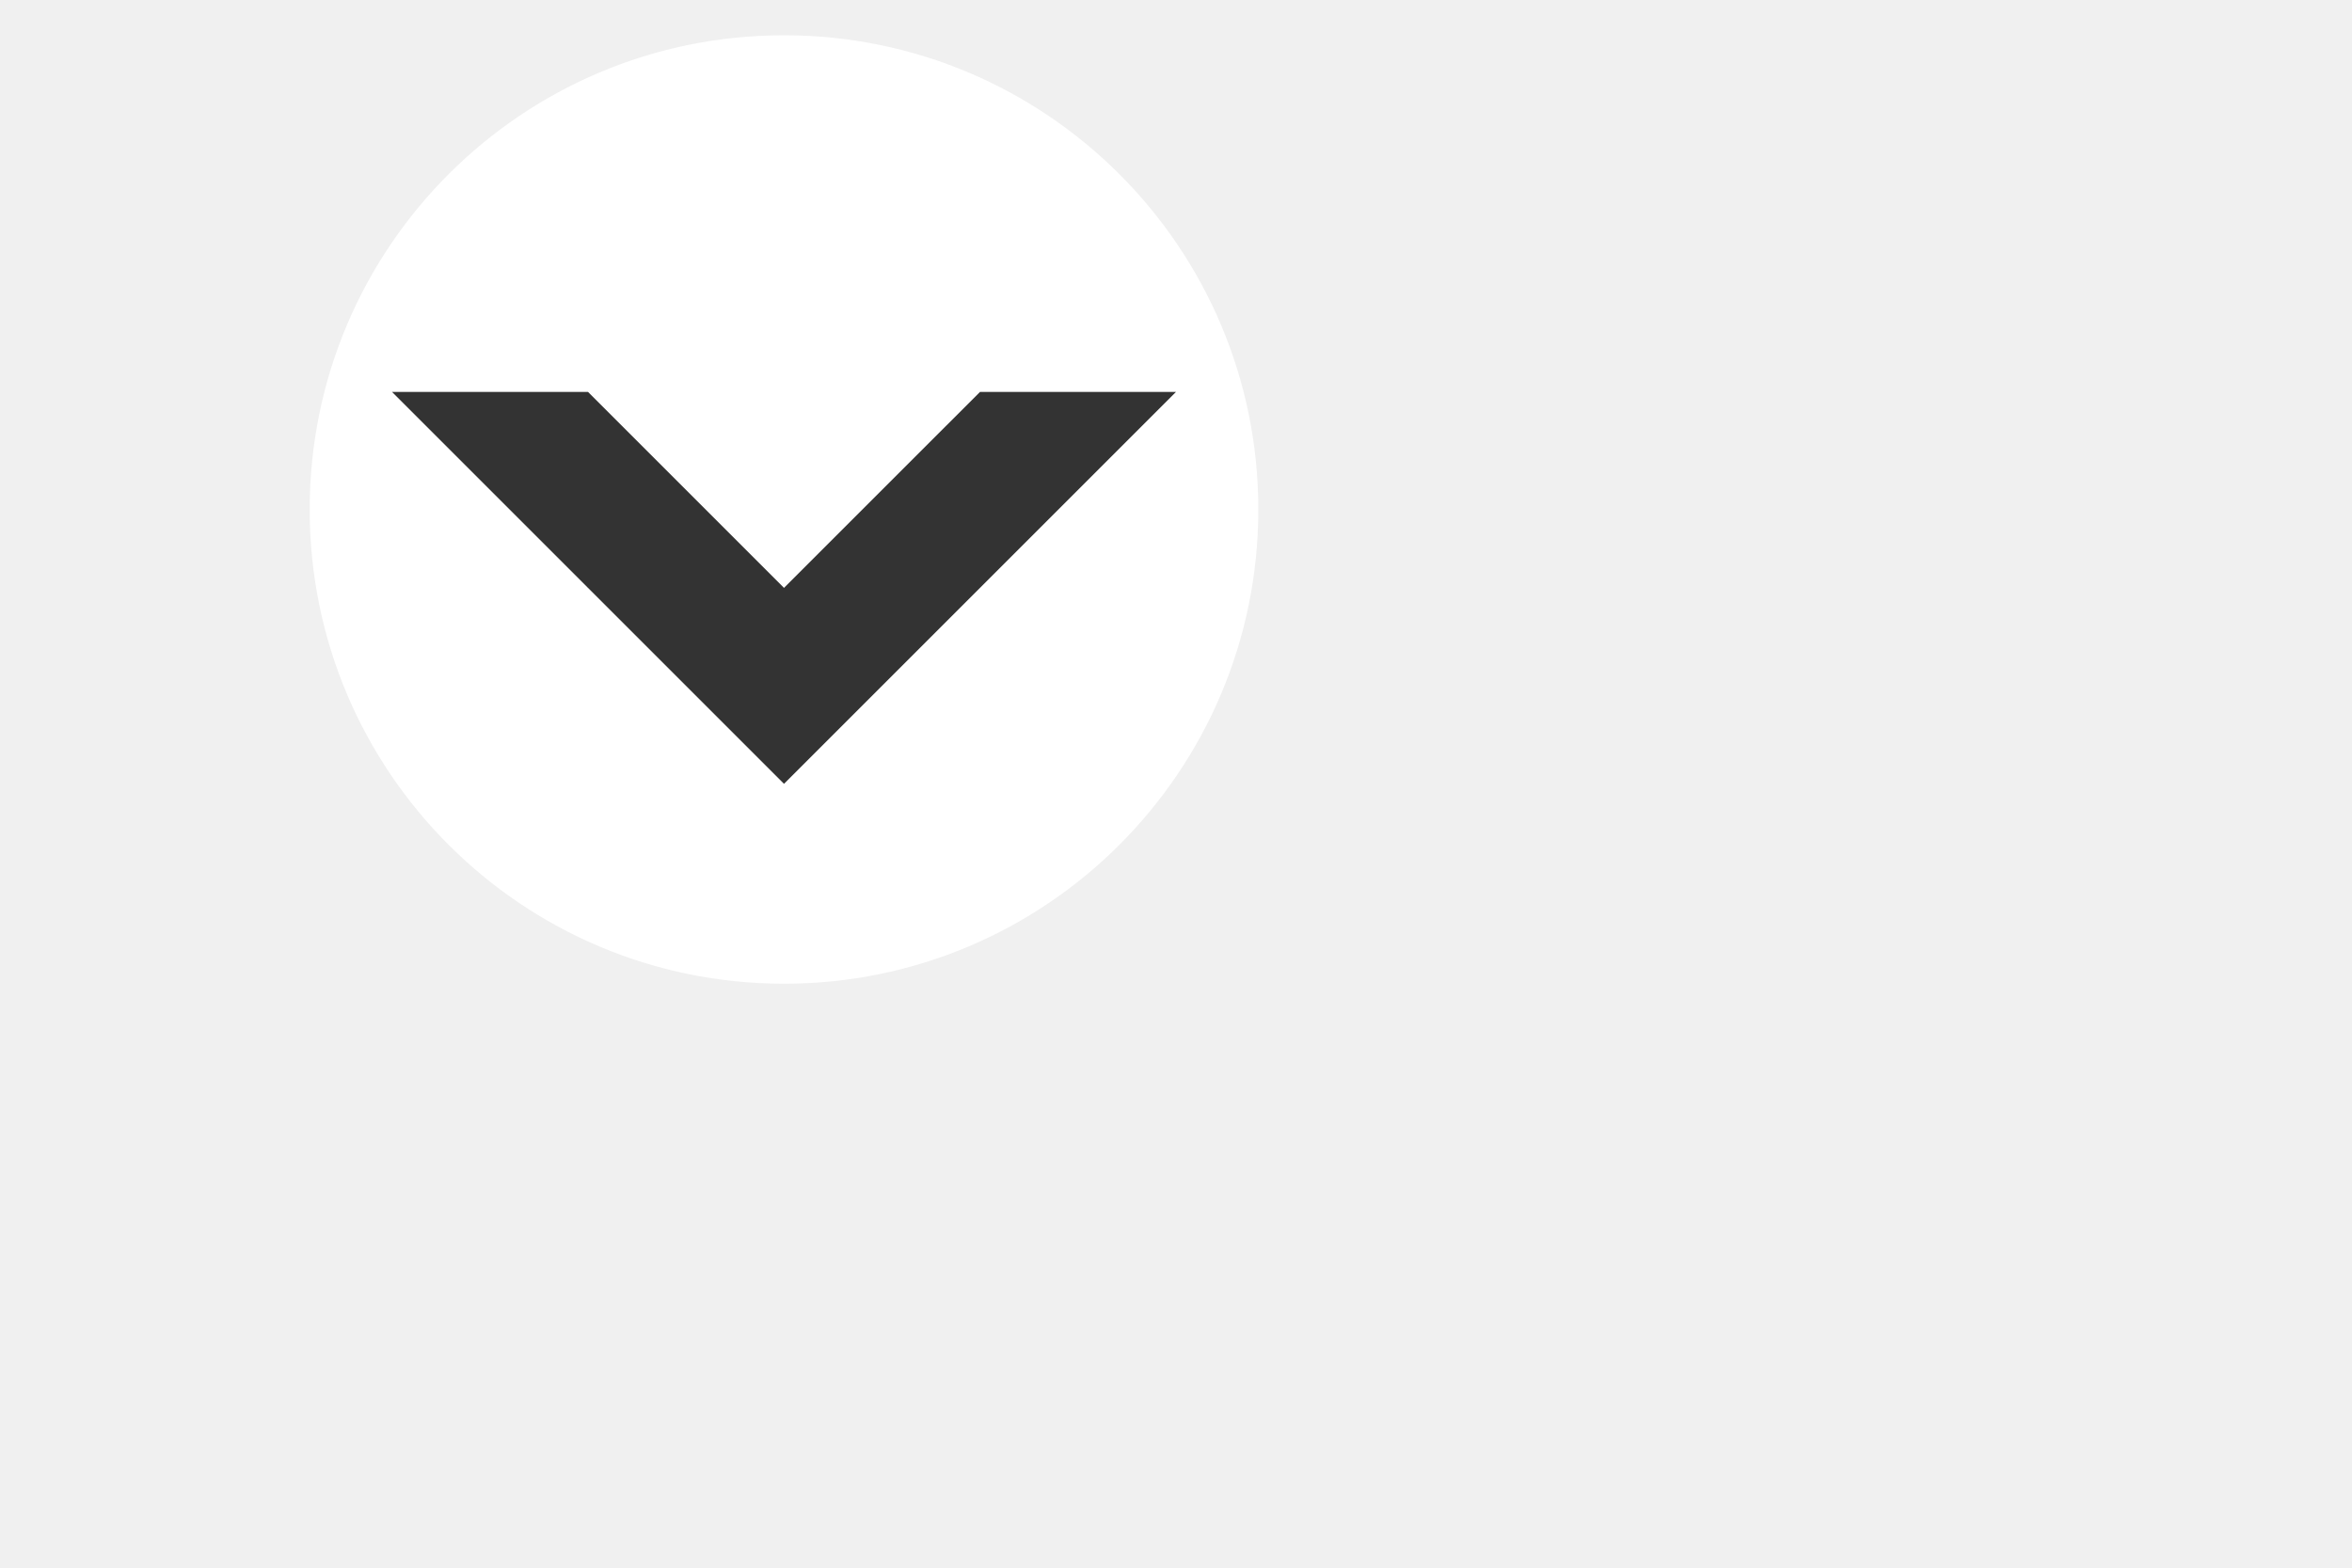
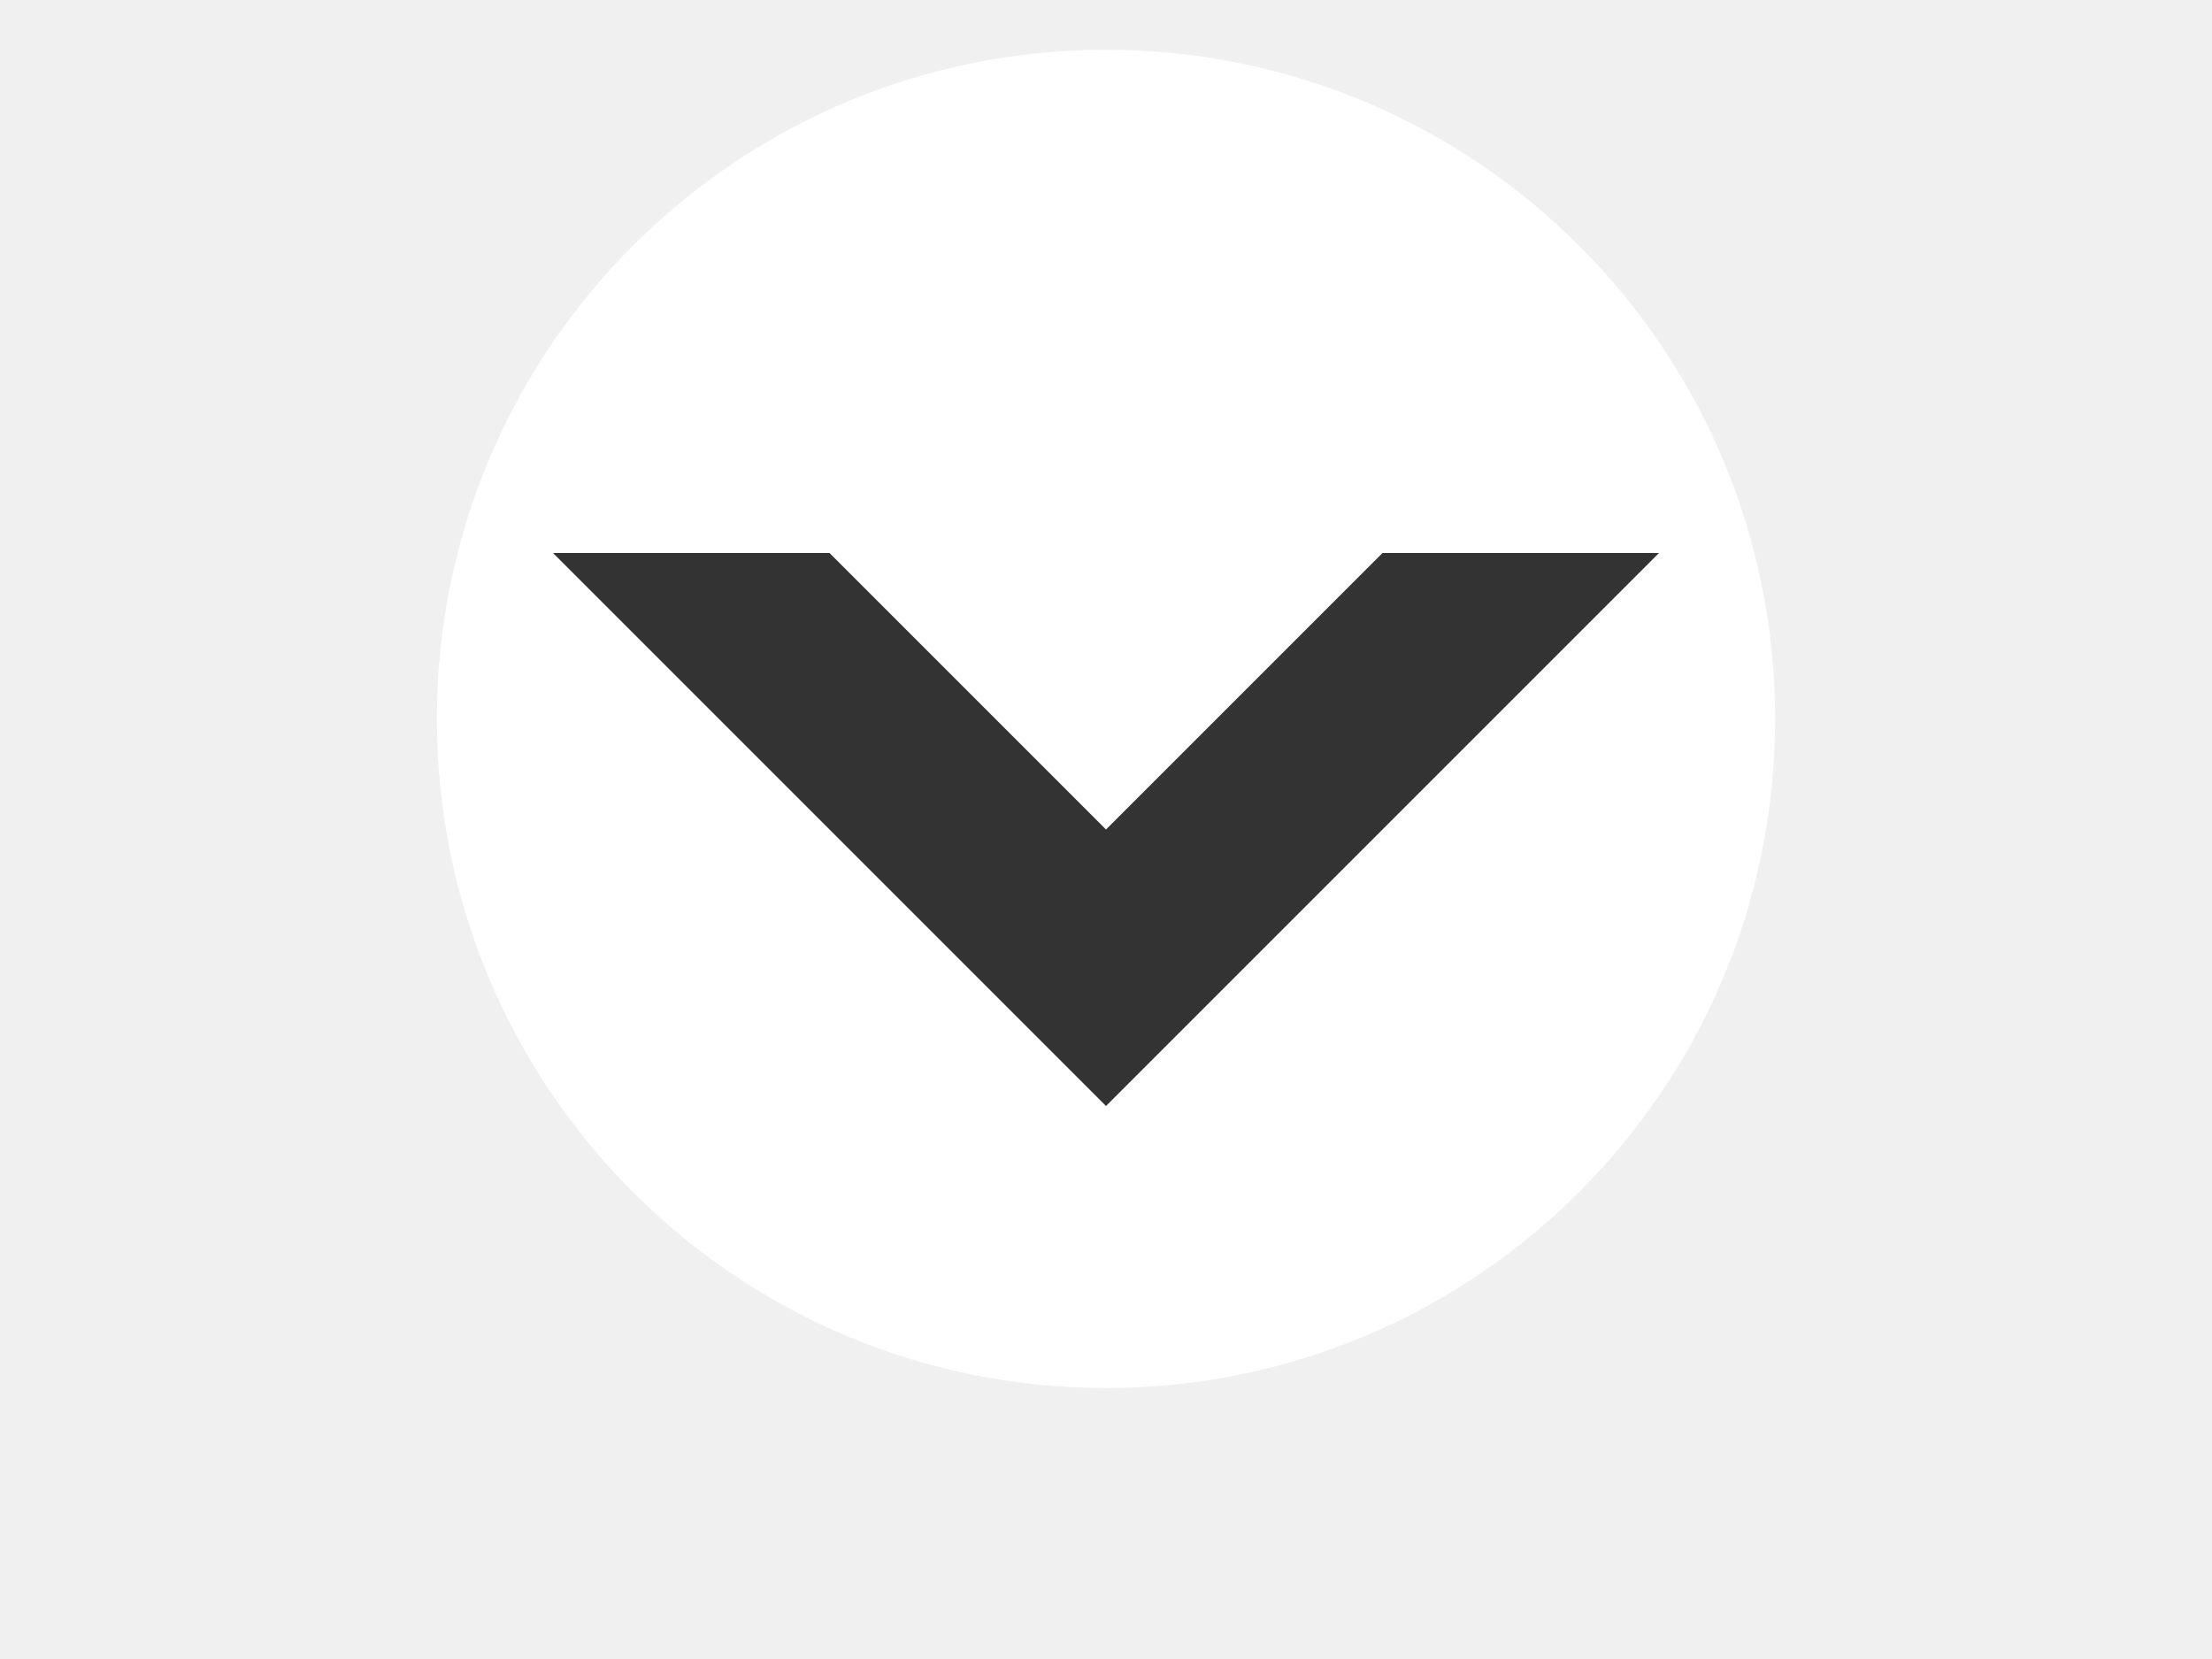
- <svg xmlns="http://www.w3.org/2000/svg" version="1.1" baseProfile="full" width="300" height="200">
+ <svg xmlns="http://www.w3.org/2000/svg" version="1.1" baseProfile="full" width="200" height="150">
  <circle cx="100" cy="65" r="60" stroke="white" stroke-width="1" fill="white" />
  <polygon fill="rgba(0,0,0,0.8)" points="50,50 100,100 150,50 125,50 100,75 75,50 50,50" />
</svg>
